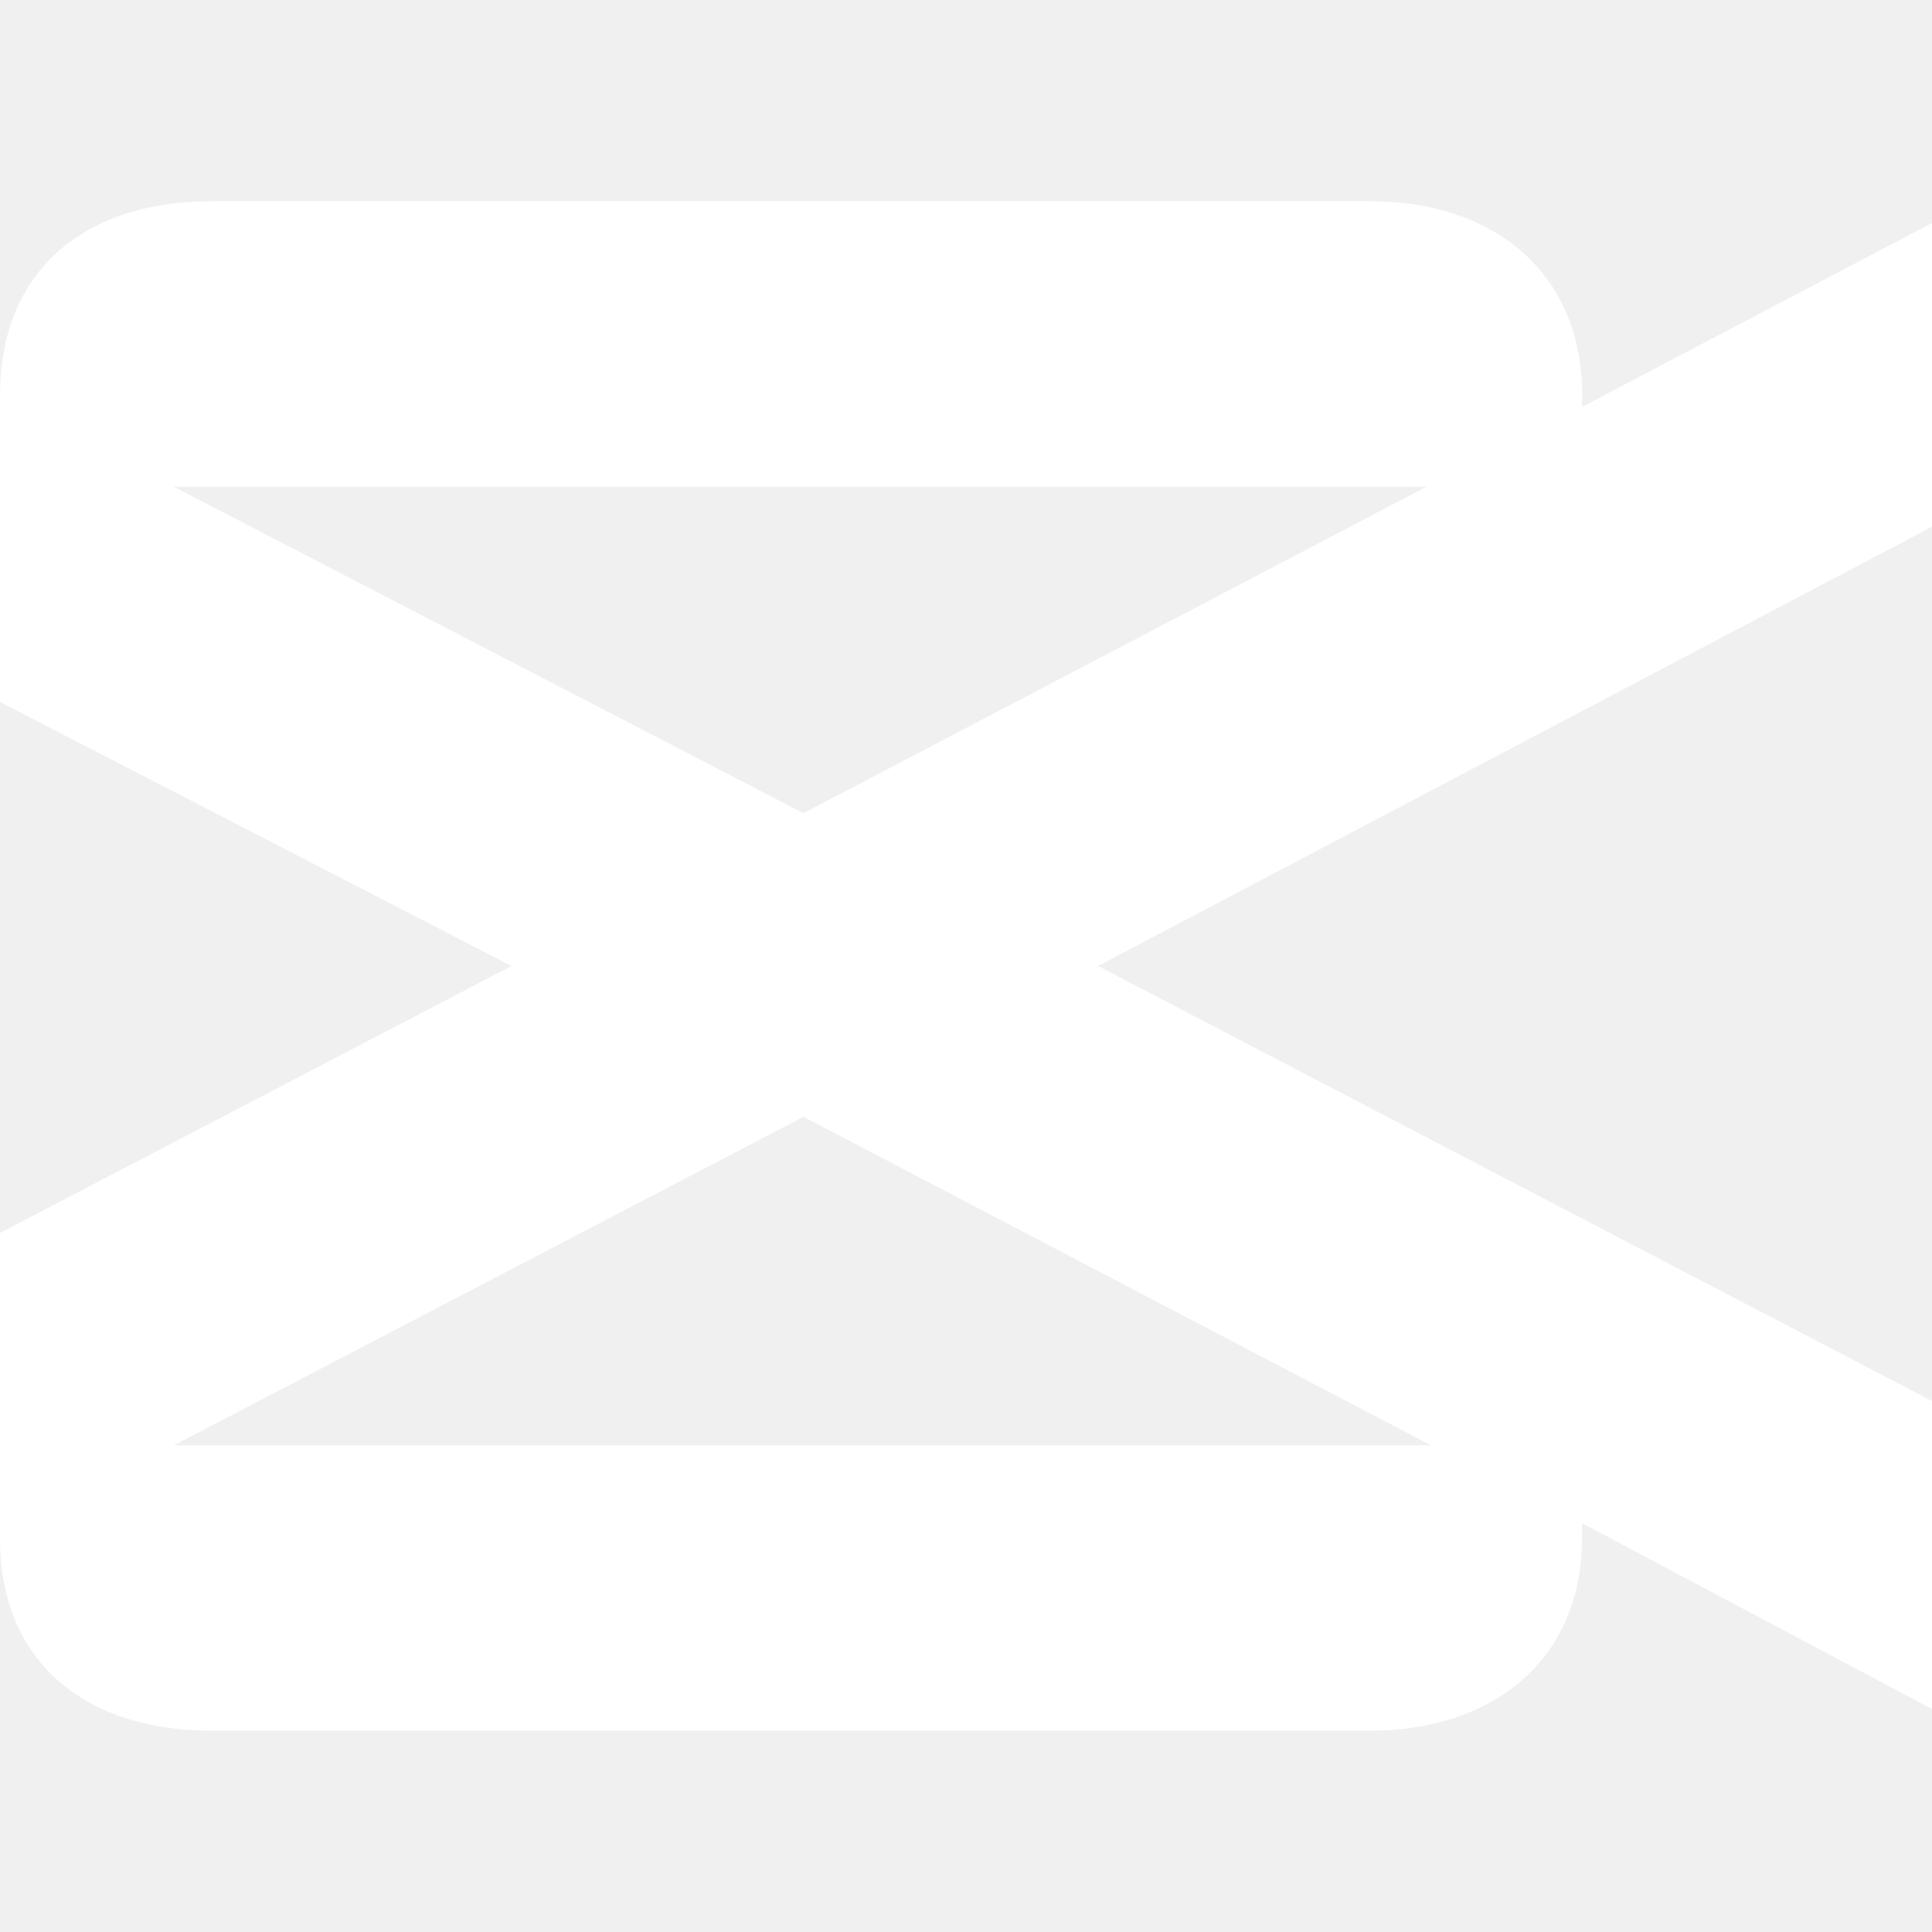
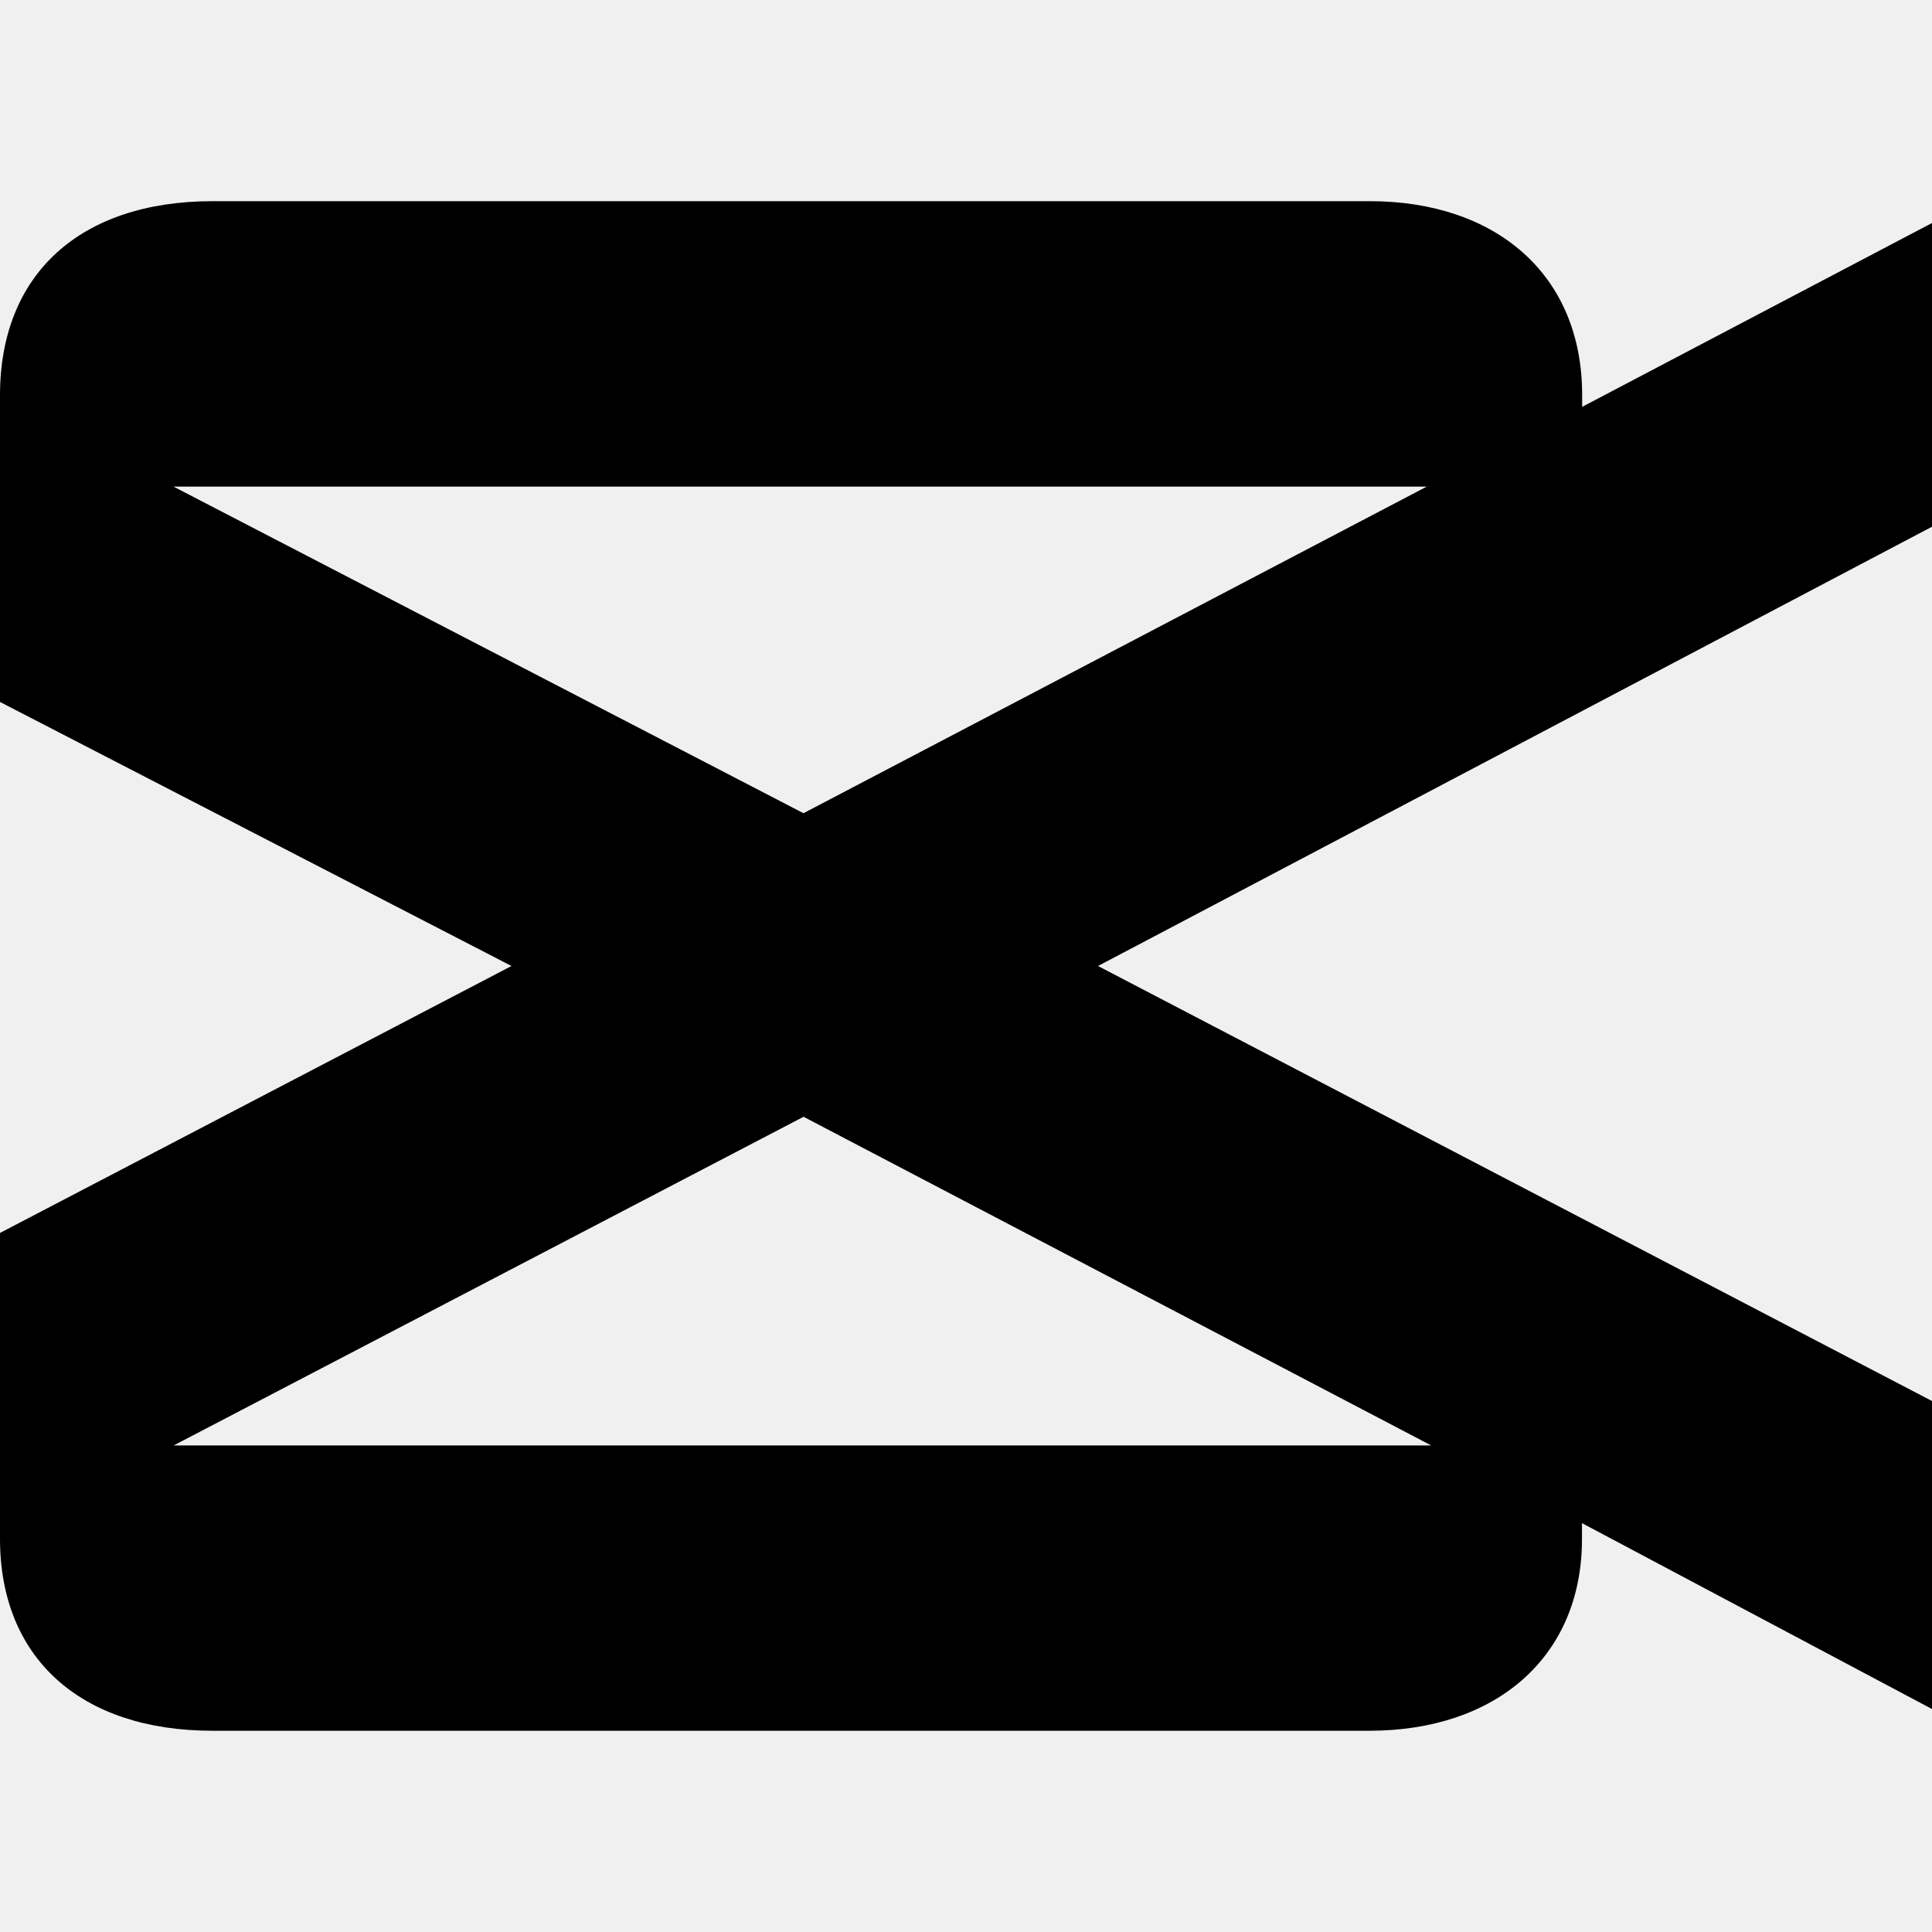
- <svg xmlns="http://www.w3.org/2000/svg" viewBox="0 0 24 24" fill="#ffffff" fill-rule="evenodd">
+ <svg xmlns="http://www.w3.org/2000/svg" viewBox="0 0 24 24" fill="#000000" fill-rule="evenodd">
  <path d="M24.189 6.442V2.671l-4.535 2.383V4.91c.002-1.505-1.078-2.411-2.638-2.411H2.64C.993 2.5 0 3.407 0 4.91V8.72L6.354 12 0 15.316v3.8C0 20.595 1 21.5 2.64 21.5h14.373c1.56 0 2.639-.907 2.639-2.382v-.197l4.536 2.409v-3.828L13.64 12 24.19 6.443zM9.982 13.873l7.797 4.083H2.157l7.825-4.083zm7.741-7.828l-7.742 4.057-7.825-4.057h15.567z" />
</svg>
